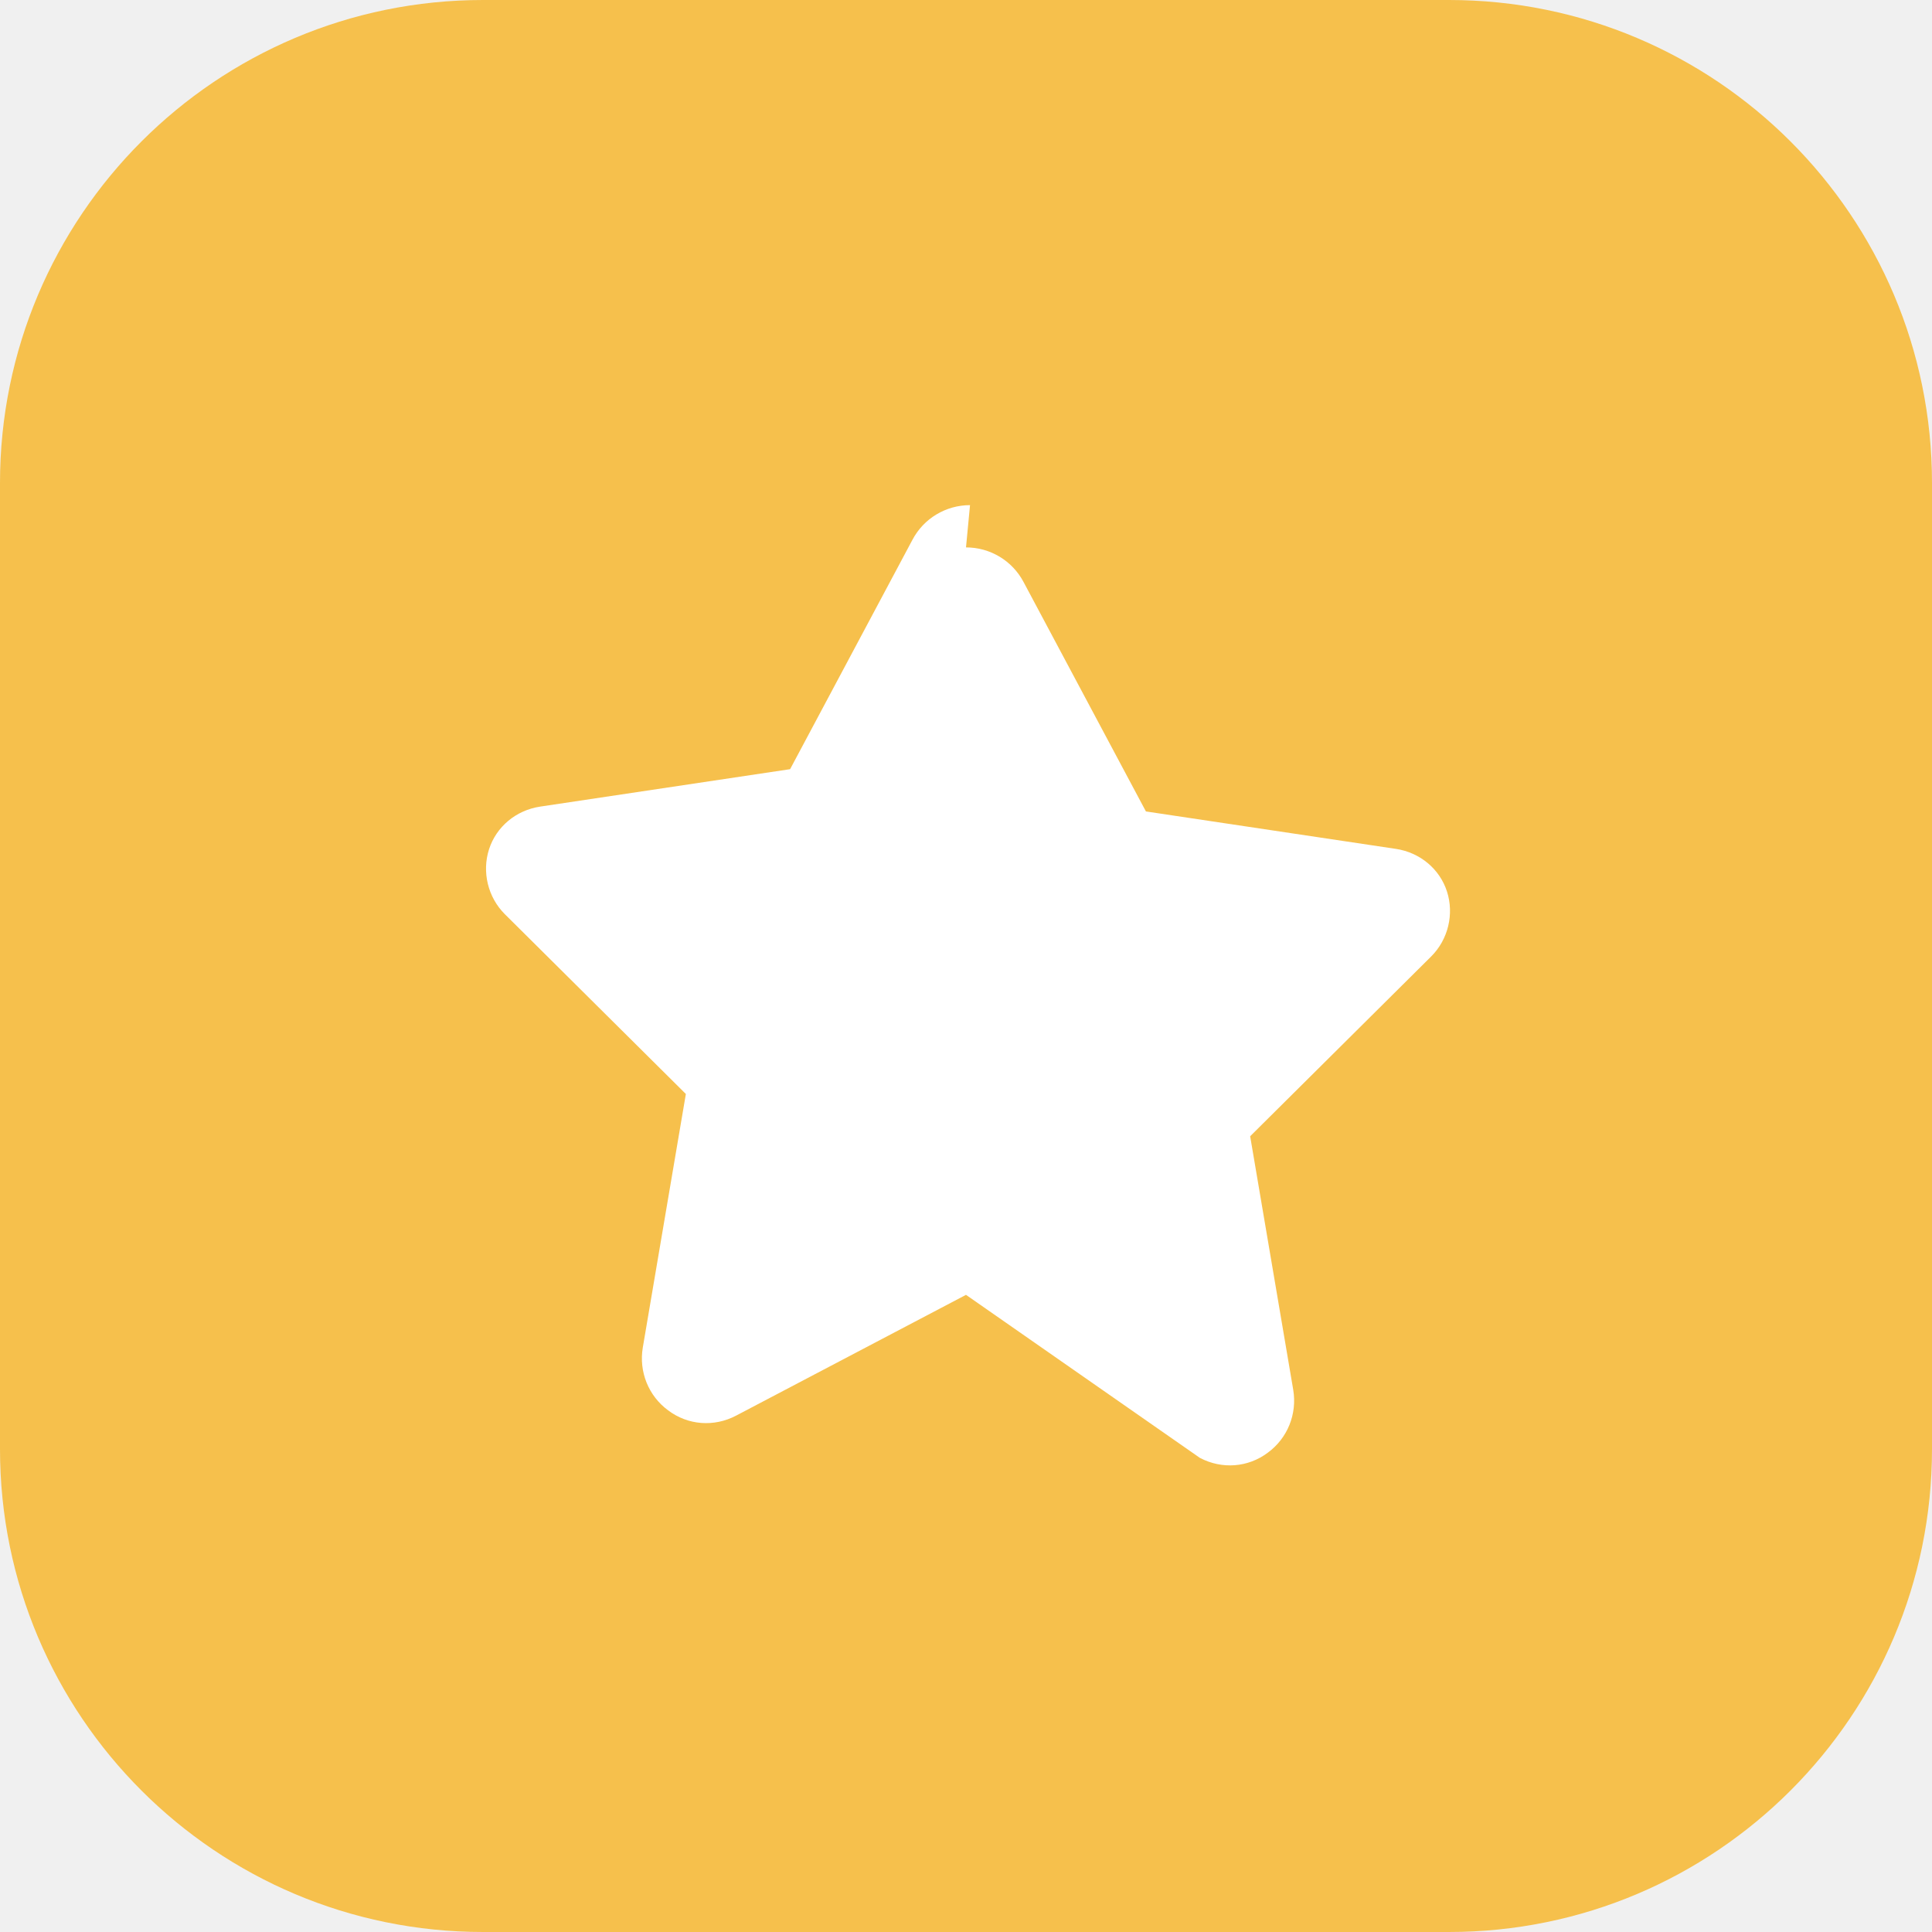
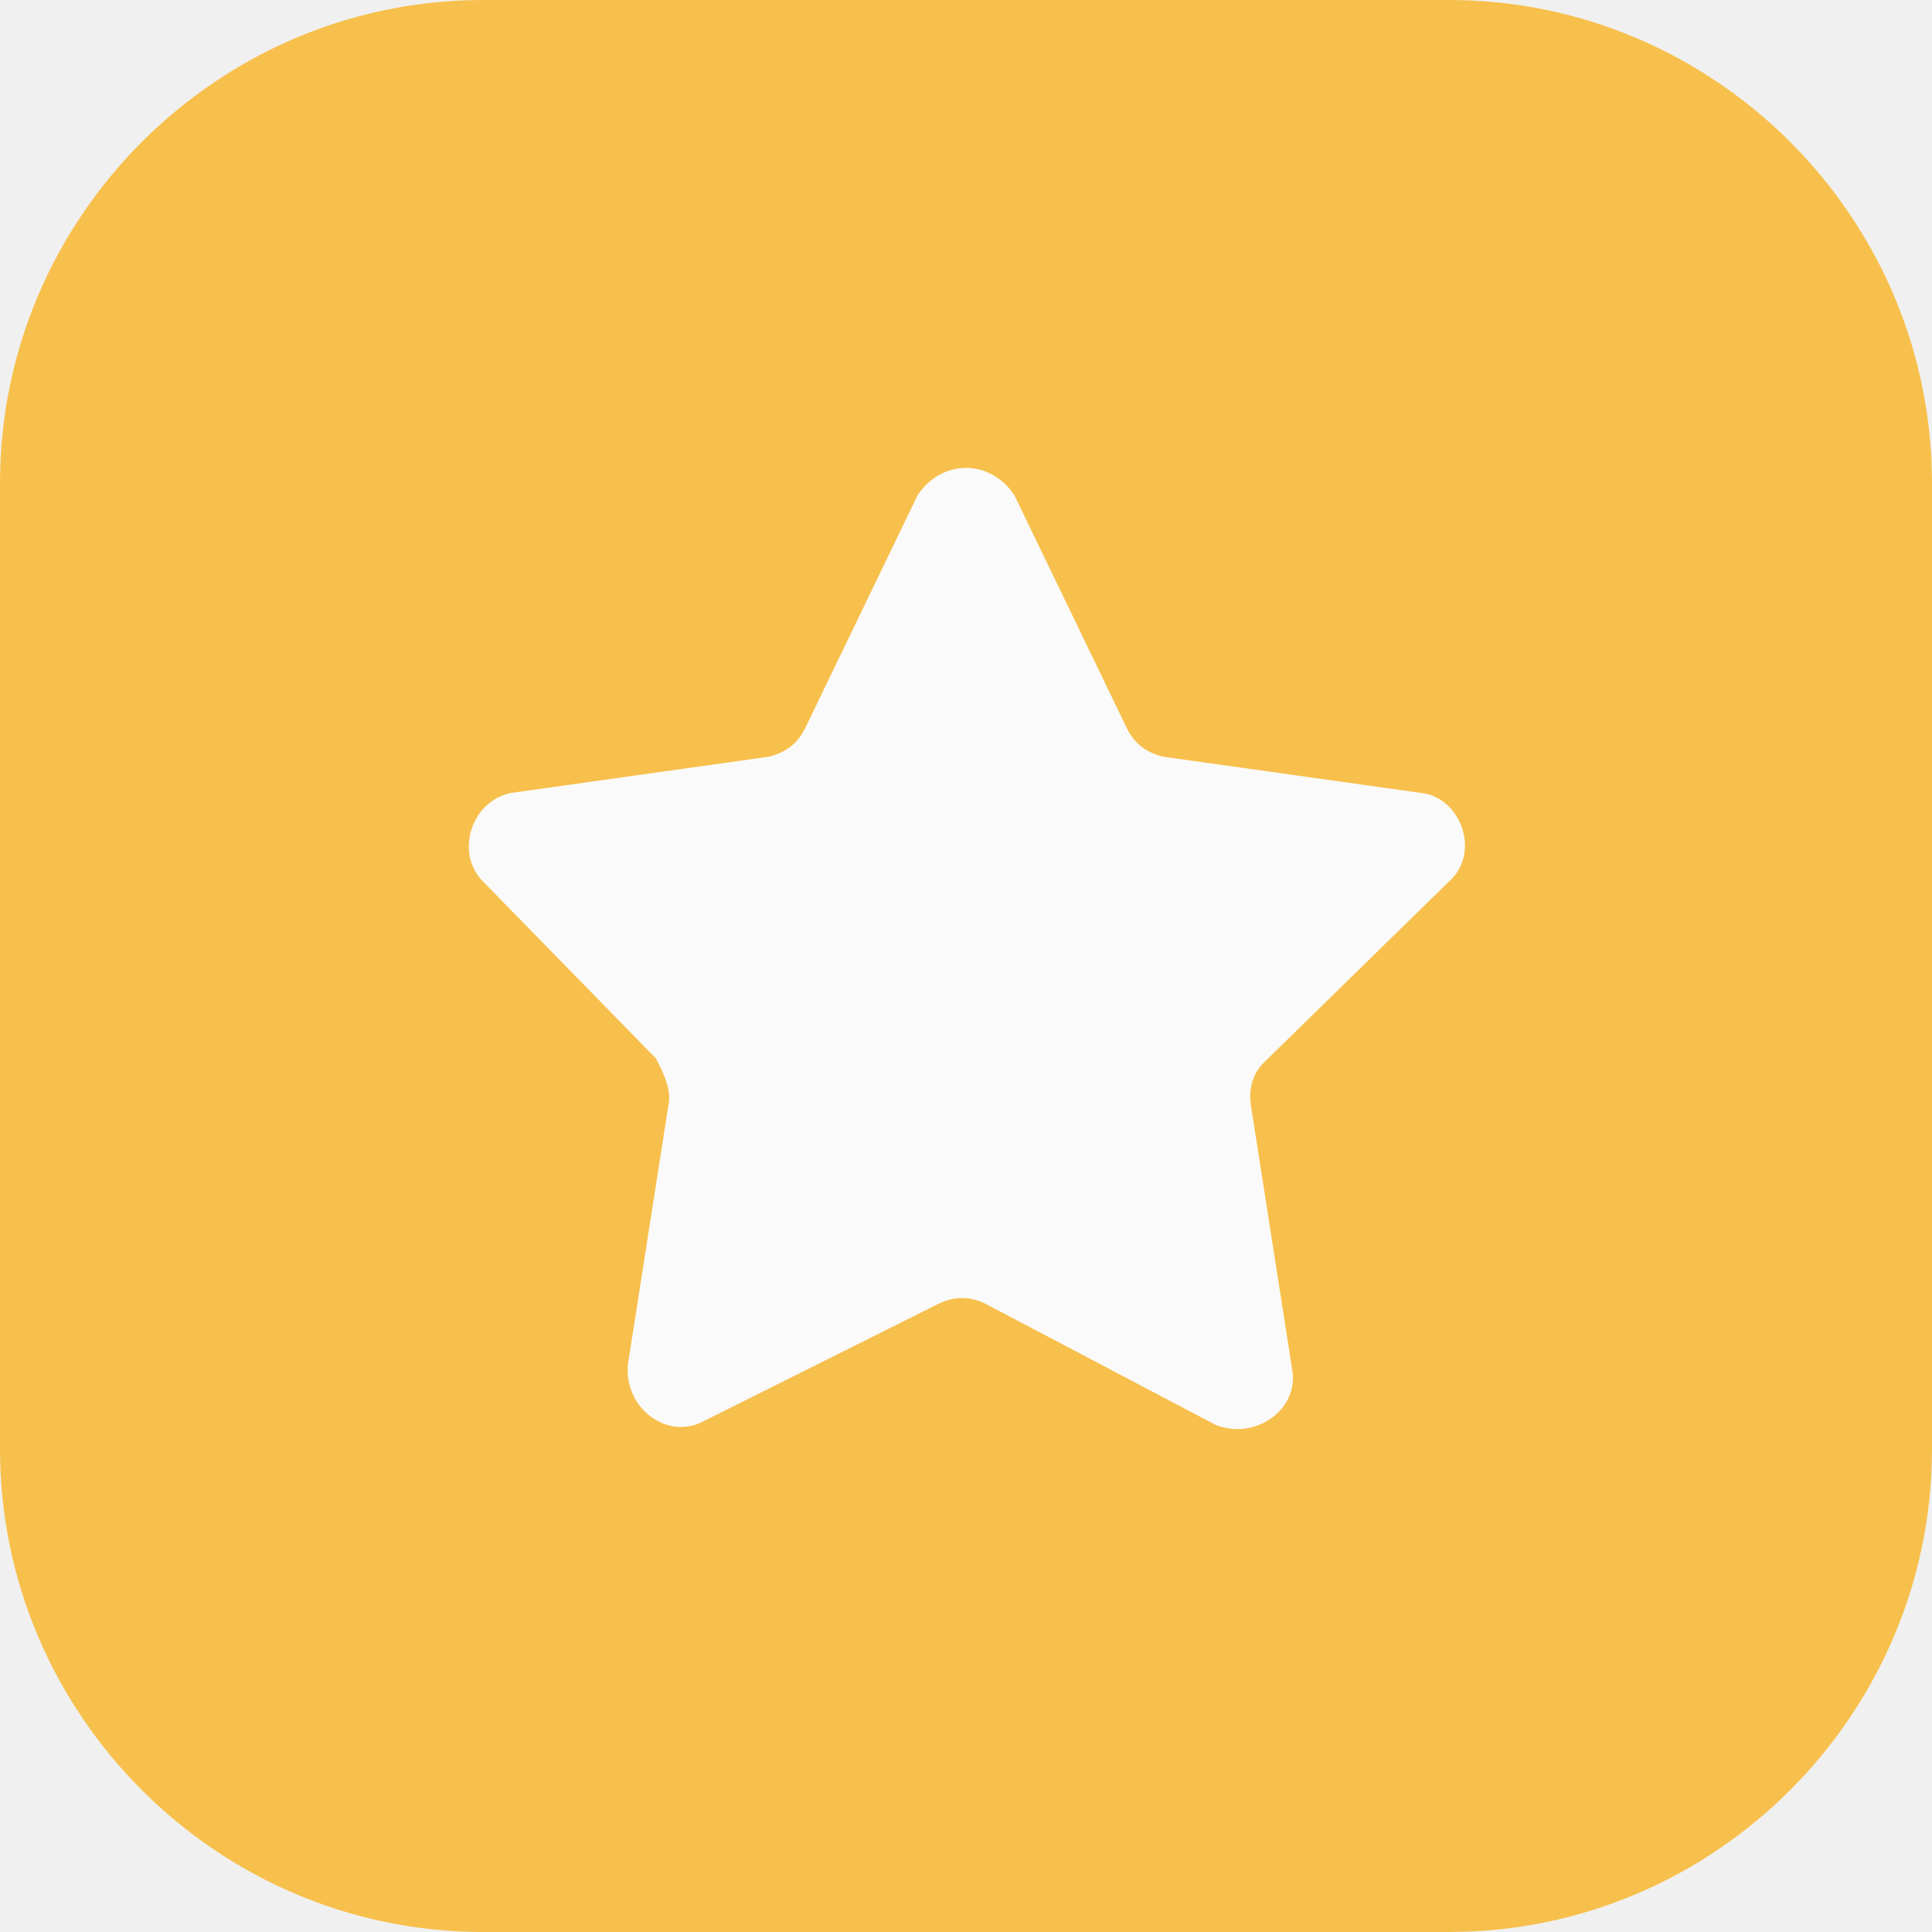
- <svg xmlns="http://www.w3.org/2000/svg" fill="none" viewBox="0 0 48 48">
-   <rect width="48" height="48" rx="12" fill="#F6C04C" />
-   <path fill="#FFFFFF" d="M24 13.6c.6 0 1.15.33 1.43.86l3.04 5.7 6.21.93c.6.09 1.09.5 1.27 1.06.18.56.03 1.19-.39 1.61l-4.5 4.47 1.07 6.3c.1.6-.14 1.2-.63 1.56-.49.37-1.14.42-1.69.13L24 32.17l-5.71 3c-.55.29-1.2.24-1.69-.13-.49-.36-.73-.96-.63-1.56l1.07-6.3-4.5-4.47c-.42-.42-.57-1.05-.39-1.61.18-.56.67-.97 1.27-1.06l6.21-.93 3.04-5.7c.28-.53.83-.86 1.43-.86Z" />
+ <svg xmlns="http://www.w3.org/2000/svg" version="1.1" id="图层_1" x="0px" y="0px" viewBox="0 0 48 48" style="enable-background:new 0 0 48 48;" xml:space="preserve">
+   <style type="text/css">
+ 	.st0{fill:#F7C04C;}
+ 	.st1{fill:#FAFAFA;}
+ </style>
+   <path class="st0" d="M36,48H12C5.4,48,0,42.6,0,36V12C0,5.4,5.4,0,12,0h24c6.6,0,12,5.4,12,12v24C48,42.6,42.6,48,36,48z" />
+   <path class="st1" d="M25.2,12.3l2.8,5.8c0.2,0.4,0.5,0.6,0.9,0.7l6.4,0.9c1,0.1,1.5,1.5,0.7,2.2l-4.6,4.5c-0.3,0.3-0.4,0.7-0.3,1.2  l1,6.4c0.2,1-0.9,1.8-1.9,1.4l-5.7-3c-0.4-0.2-0.8-0.2-1.2,0l-5.8,2.9c-0.9,0.5-2-0.3-1.9-1.4l1-6.4c0.1-0.4-0.1-0.8-0.3-1.2  L12,21.9c-0.7-0.7-0.3-2,0.7-2.2l6.4-0.9c0.4-0.1,0.7-0.3,0.9-0.7l2.8-5.8C23.4,11.4,24.6,11.4,25.2,12.3z" />
</svg>
